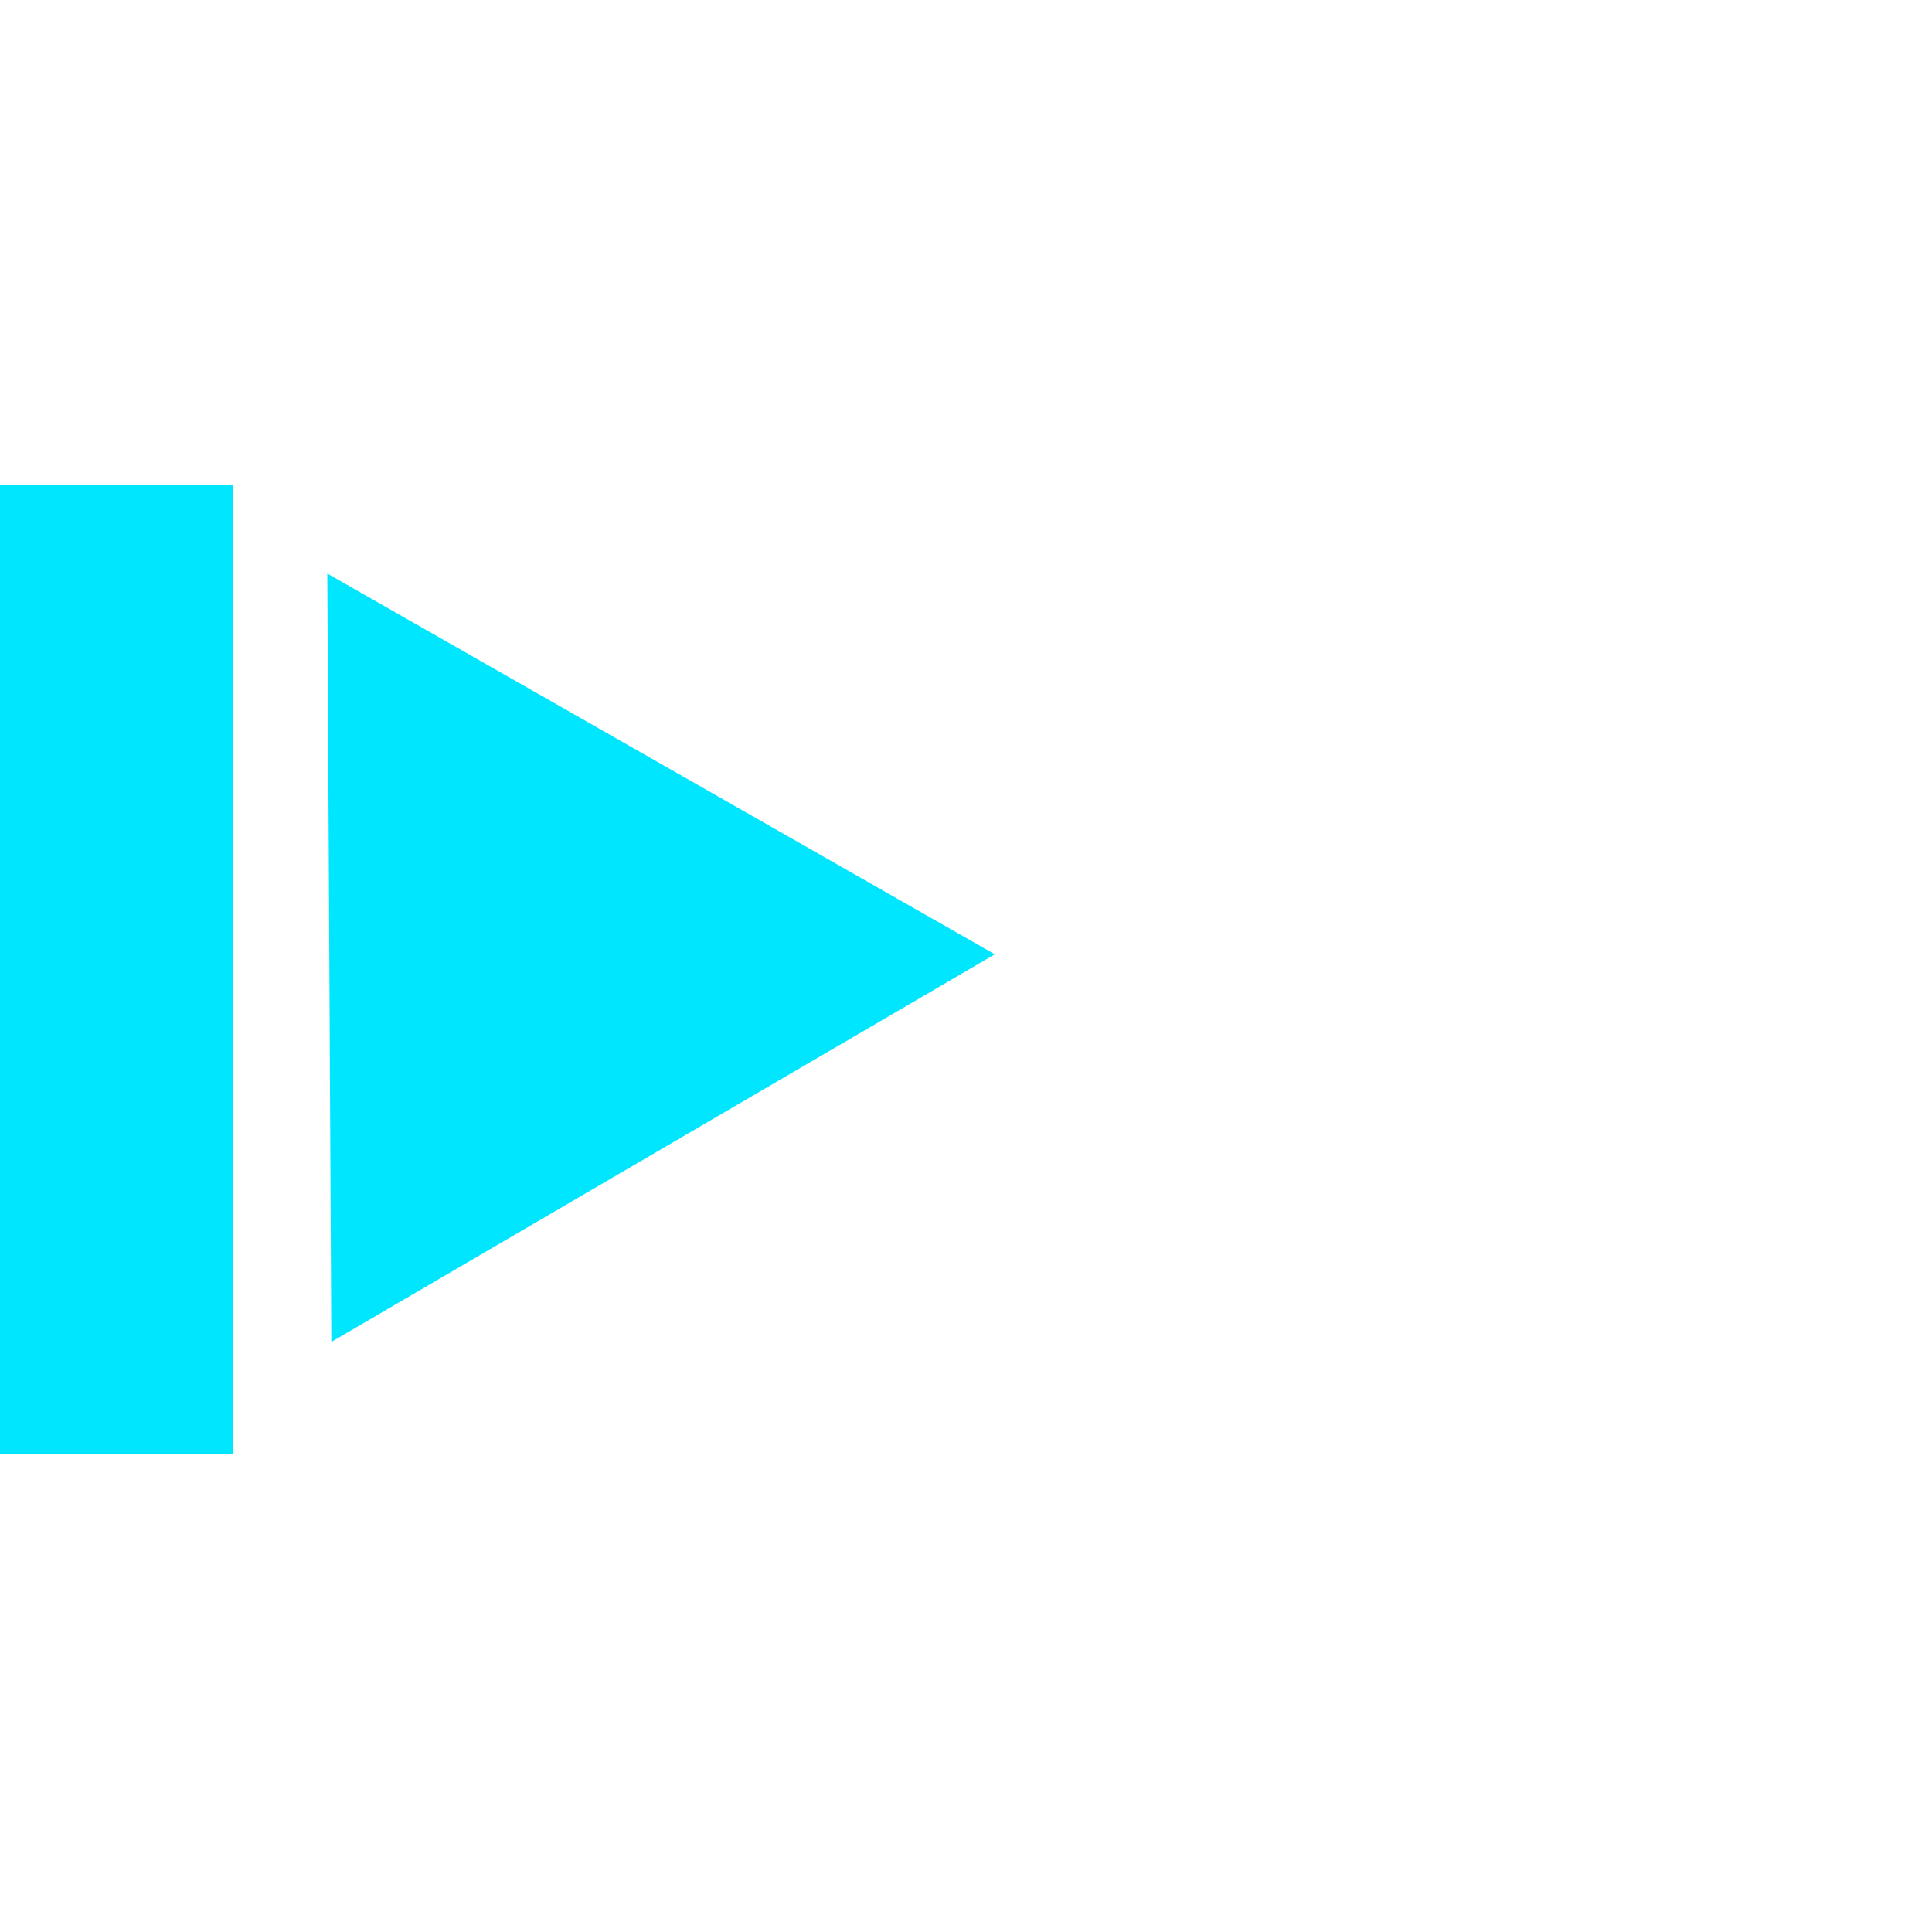
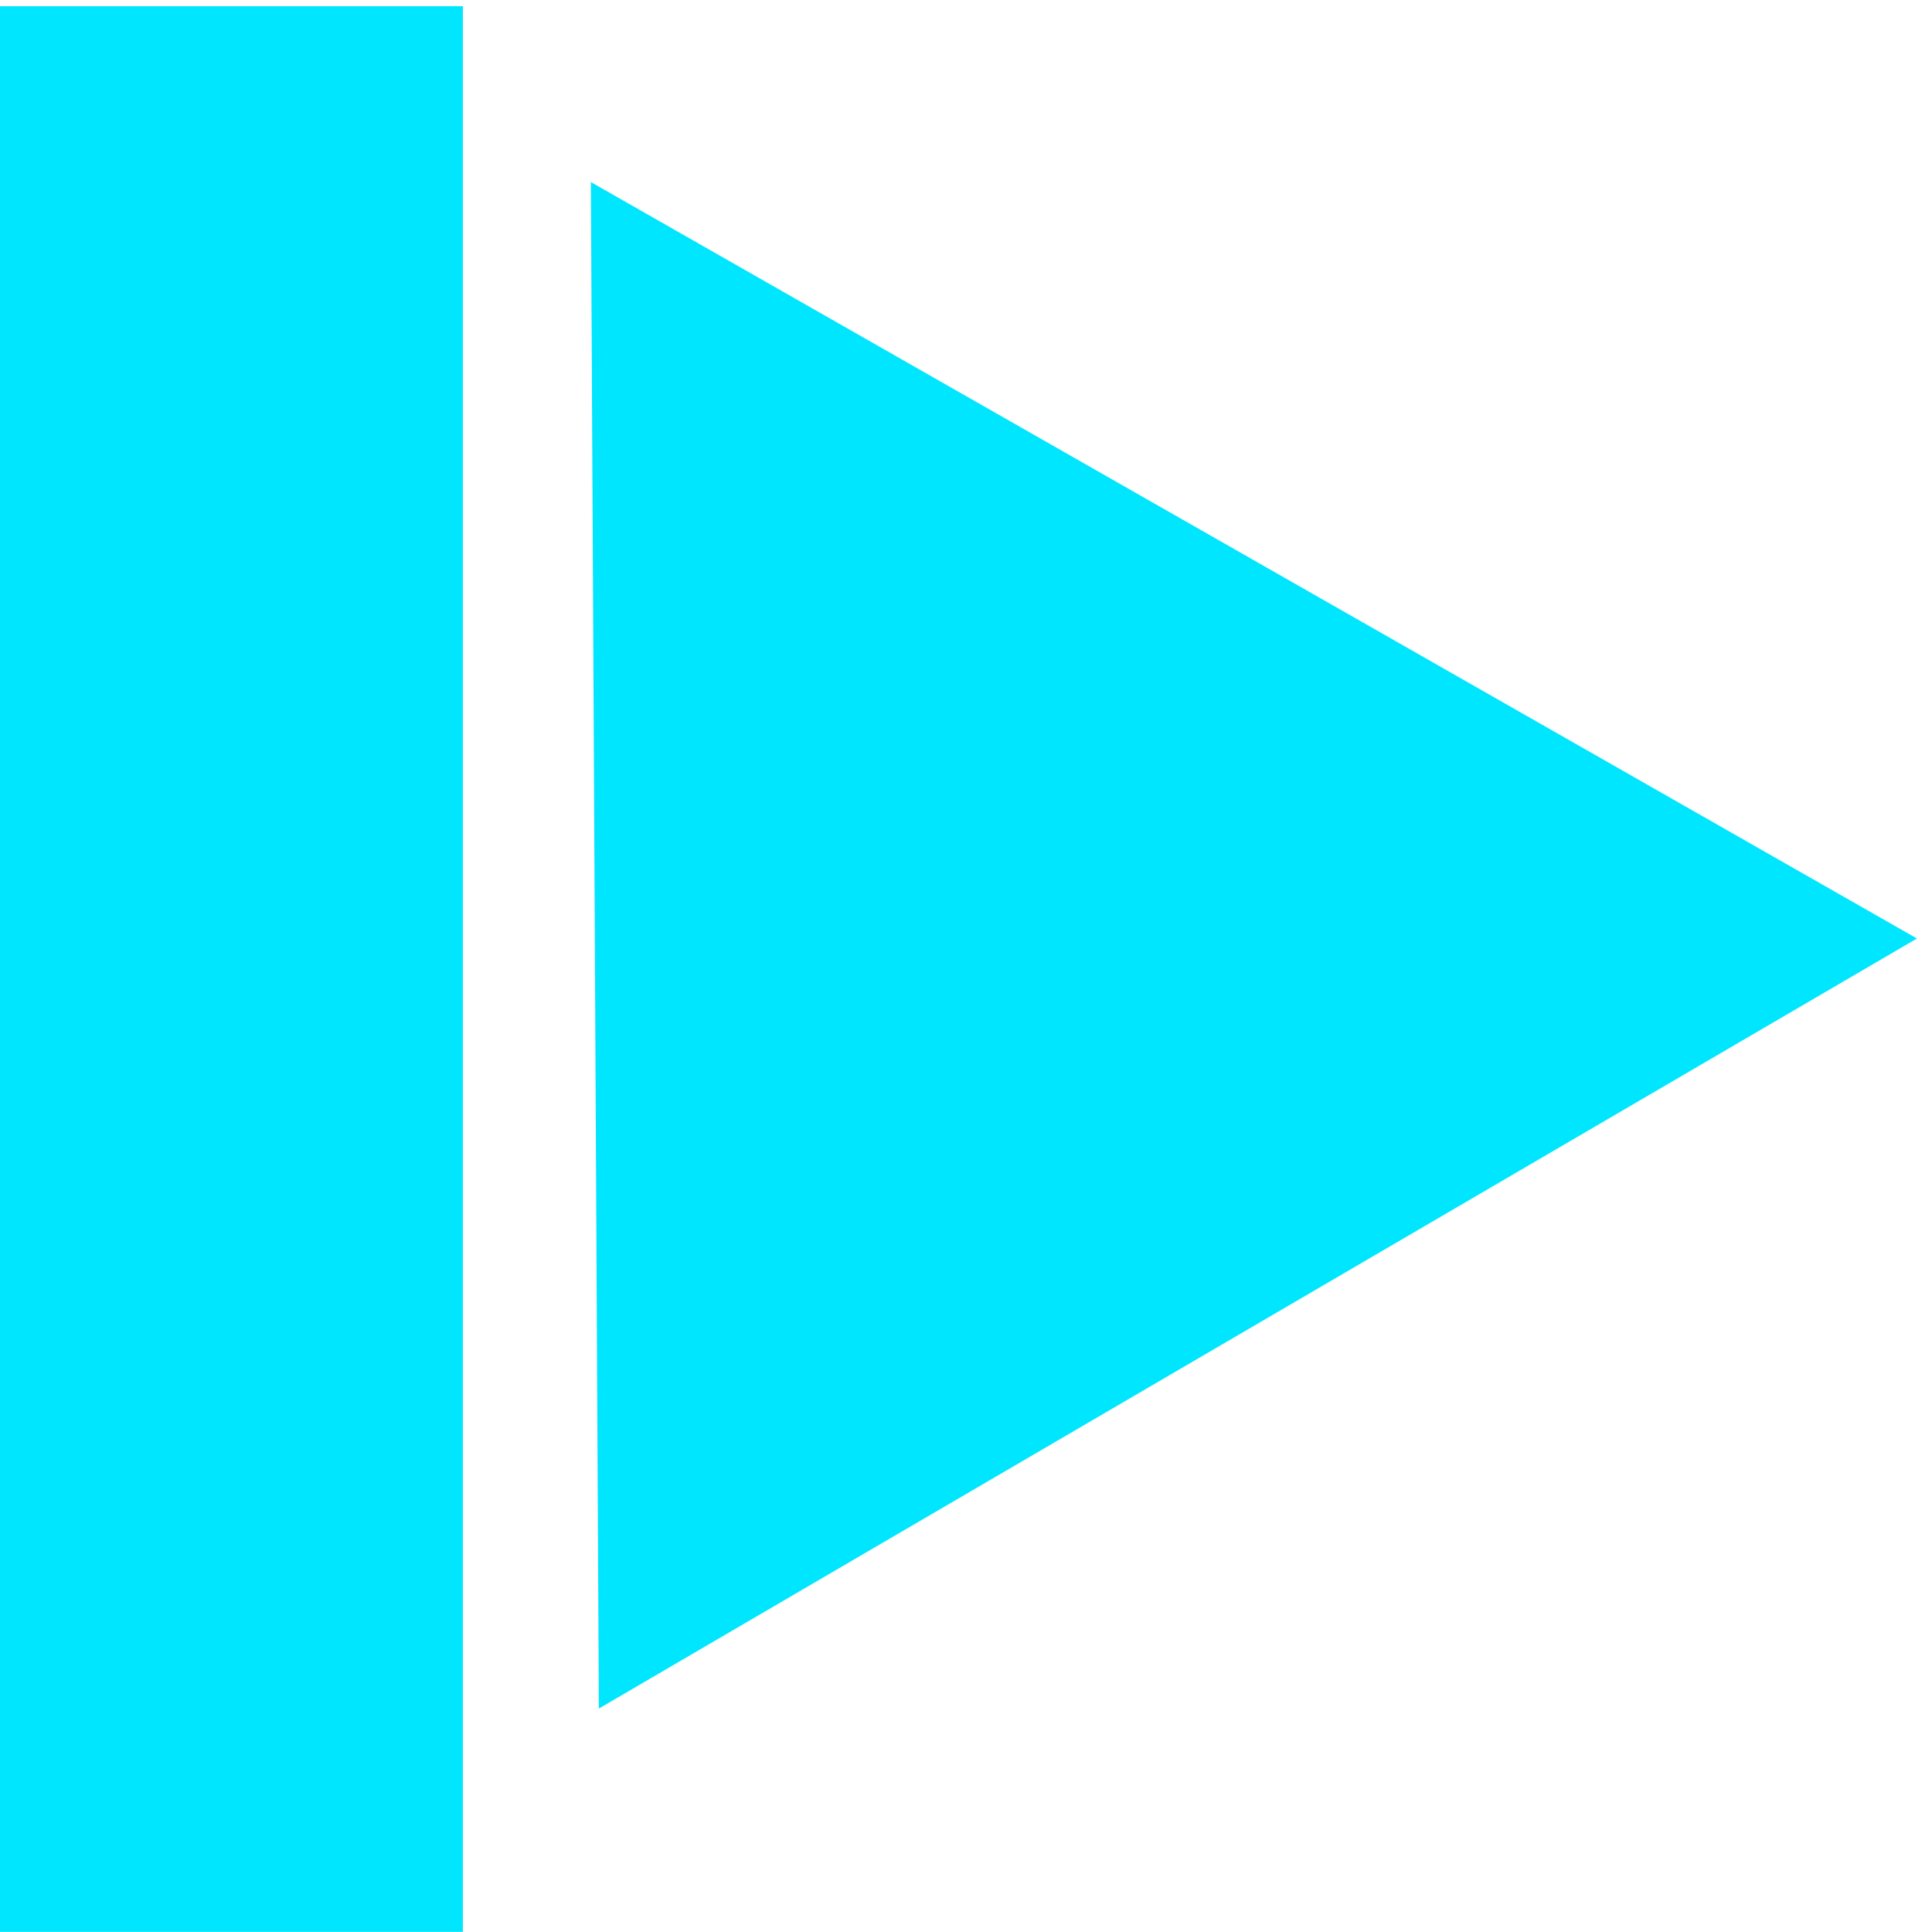
<svg xmlns="http://www.w3.org/2000/svg" xmlns:xlink="http://www.w3.org/1999/xlink" width="16" height="16" id="svg7355" version="1.1">
  <defs id="defs7357">
    <radialGradient xlink:href="#linearGradient36429" id="radialGradient7461" gradientUnits="userSpaceOnUse" gradientTransform="matrix(1.011539,0,0,0.5758211,-0.3926219,71.83807)" cx="47.429" cy="167.168" fx="47.429" fy="167.168" r="37" />
    <linearGradient id="linearGradient36429">
      <stop id="stop36431" offset="0" style="stop-color:#ffffff;stop-opacity:1;" />
      <stop id="stop36433" offset="1" style="stop-color:#ffffff;stop-opacity:0;" />
    </linearGradient>
    <radialGradient xlink:href="#linearGradient36471" id="radialGradient7463" gradientUnits="userSpaceOnUse" gradientTransform="matrix(1.189155,0,0,0.5551325,-9.281289,36.12653)" cx="49.067" cy="242.504" fx="49.067" fy="242.504" r="37.007" />
    <linearGradient id="linearGradient36471">
      <stop id="stop36473" offset="0" style="stop-color:#ffffff;stop-opacity:1;" />
      <stop id="stop36475" offset="1" style="stop-color:#ffffff;stop-opacity:0;" />
    </linearGradient>
    <radialGradient r="37.007" fy="242.504" fx="49.067" cy="242.504" cx="49.067" gradientTransform="matrix(1.189155,0,0,0.1525213,-9.281289,132.5277)" gradientUnits="userSpaceOnUse" id="radialGradient7488" xlink:href="#linearGradient36471" />
  </defs>
  <g id="layer1" transform="matrix(1.621328,0,0,1.621328,-431.6347,-376.5527)">
    <g style="display:inline" id="g30864" transform="translate(255.223,70.11809)">
-       <rect style="color:#000000;clip-rule:nonzero;display:inline;overflow:visible;visibility:visible;opacity:1;isolation:auto;mix-blend-mode:normal;color-interpolation:sRGB;color-interpolation-filters:linearRGB;solid-color:#000000;solid-opacity:1;fill:#00e6ff;fill-opacity:1;fill-rule:nonzero;stroke:none;stroke-width:0.308;stroke-linecap:round;stroke-linejoin:miter;stroke-miterlimit:4;stroke-dasharray:none;stroke-dashoffset:0;stroke-opacity:1;color-rendering:auto;image-rendering:auto;shape-rendering:auto;text-rendering:auto;enable-background:accumulate" id="rect4145-3" width="1.19" height="4.951" x="11" y="164.609" />
-       <path style="color:#000000;clip-rule:nonzero;display:inline;overflow:visible;visibility:visible;opacity:1;isolation:auto;mix-blend-mode:normal;color-interpolation:sRGB;color-interpolation-filters:linearRGB;solid-color:#000000;solid-opacity:1;fill:#00e6ff;fill-opacity:1;fill-rule:nonzero;stroke:none;stroke-width:0.547;stroke-linecap:round;stroke-linejoin:miter;stroke-miterlimit:4;stroke-dasharray:none;stroke-dashoffset:0;stroke-opacity:1;color-rendering:auto;image-rendering:auto;shape-rendering:auto;text-rendering:auto;enable-background:accumulate" id="path4153" d="m 14.004,168.133 -3.733,-1.213 2.917,-2.626 z" transform="matrix(-0.9792222,-0.2027903,0.2027903,-0.9792222,-7.71095,332.5406)" />
+       <g id="g4156" transform="matrix(1.986692,0,0,1.986692,-10.85361,-164.8642)">
+         <rect y="164.609" x="11" height="4.951" width="1.19" id="rect4145-3" style="color:#000000;clip-rule:nonzero;display:inline;overflow:visible;visibility:visible;opacity:1;isolation:auto;mix-blend-mode:normal;color-interpolation:sRGB;color-interpolation-filters:linearRGB;solid-color:#000000;solid-opacity:1;fill:#00e6ff;fill-opacity:1;fill-rule:nonzero;stroke:none;stroke-width:0.308;stroke-linecap:round;stroke-linejoin:miter;stroke-miterlimit:4;stroke-dasharray:none;stroke-dashoffset:0;stroke-opacity:1;color-rendering:auto;image-rendering:auto;shape-rendering:auto;text-rendering:auto;enable-background:accumulate" />
+         <path transform="matrix(-0.9792222,-0.2027903,0.2027903,-0.9792222,-7.863605,332.5406)" d="m 14.004,168.133 -3.733,-1.213 2.917,-2.626 z" id="path4153" style="color:#000000;clip-rule:nonzero;display:inline;overflow:visible;visibility:visible;opacity:1;isolation:auto;mix-blend-mode:normal;color-interpolation:sRGB;color-interpolation-filters:linearRGB;solid-color:#000000;solid-opacity:1;fill:#00e6ff;fill-opacity:1;fill-rule:nonzero;stroke:none;stroke-width:0.547;stroke-linecap:round;stroke-linejoin:miter;stroke-miterlimit:4;stroke-dasharray:none;stroke-dashoffset:0;stroke-opacity:1;color-rendering:auto;image-rendering:auto;shape-rendering:auto;text-rendering:auto;enable-background:accumulate" />
+       </g>
+       <rect style="color:#000000;clip-rule:nonzero;display:inline;overflow:visible;visibility:visible;opacity:1;isolation:auto;mix-blend-mode:normal;color-interpolation:sRGB;color-interpolation-filters:linearRGB;solid-color:#000000;solid-opacity:1;fill:#00e6ff;fill-opacity:1;fill-rule:nonzero;stroke:none;stroke-width:0.547;stroke-linecap:round;stroke-linejoin:miter;stroke-miterlimit:4;stroke-dasharray:none;stroke-dashoffset:0;stroke-opacity:1;color-rendering:auto;image-rendering:auto;shape-rendering:auto;text-rendering:auto;enable-background:accumulate" id="rect4154" width="10.008" height="9.894" x="-3.803" y="162.106" />
    </g>
  </g>
</svg>
